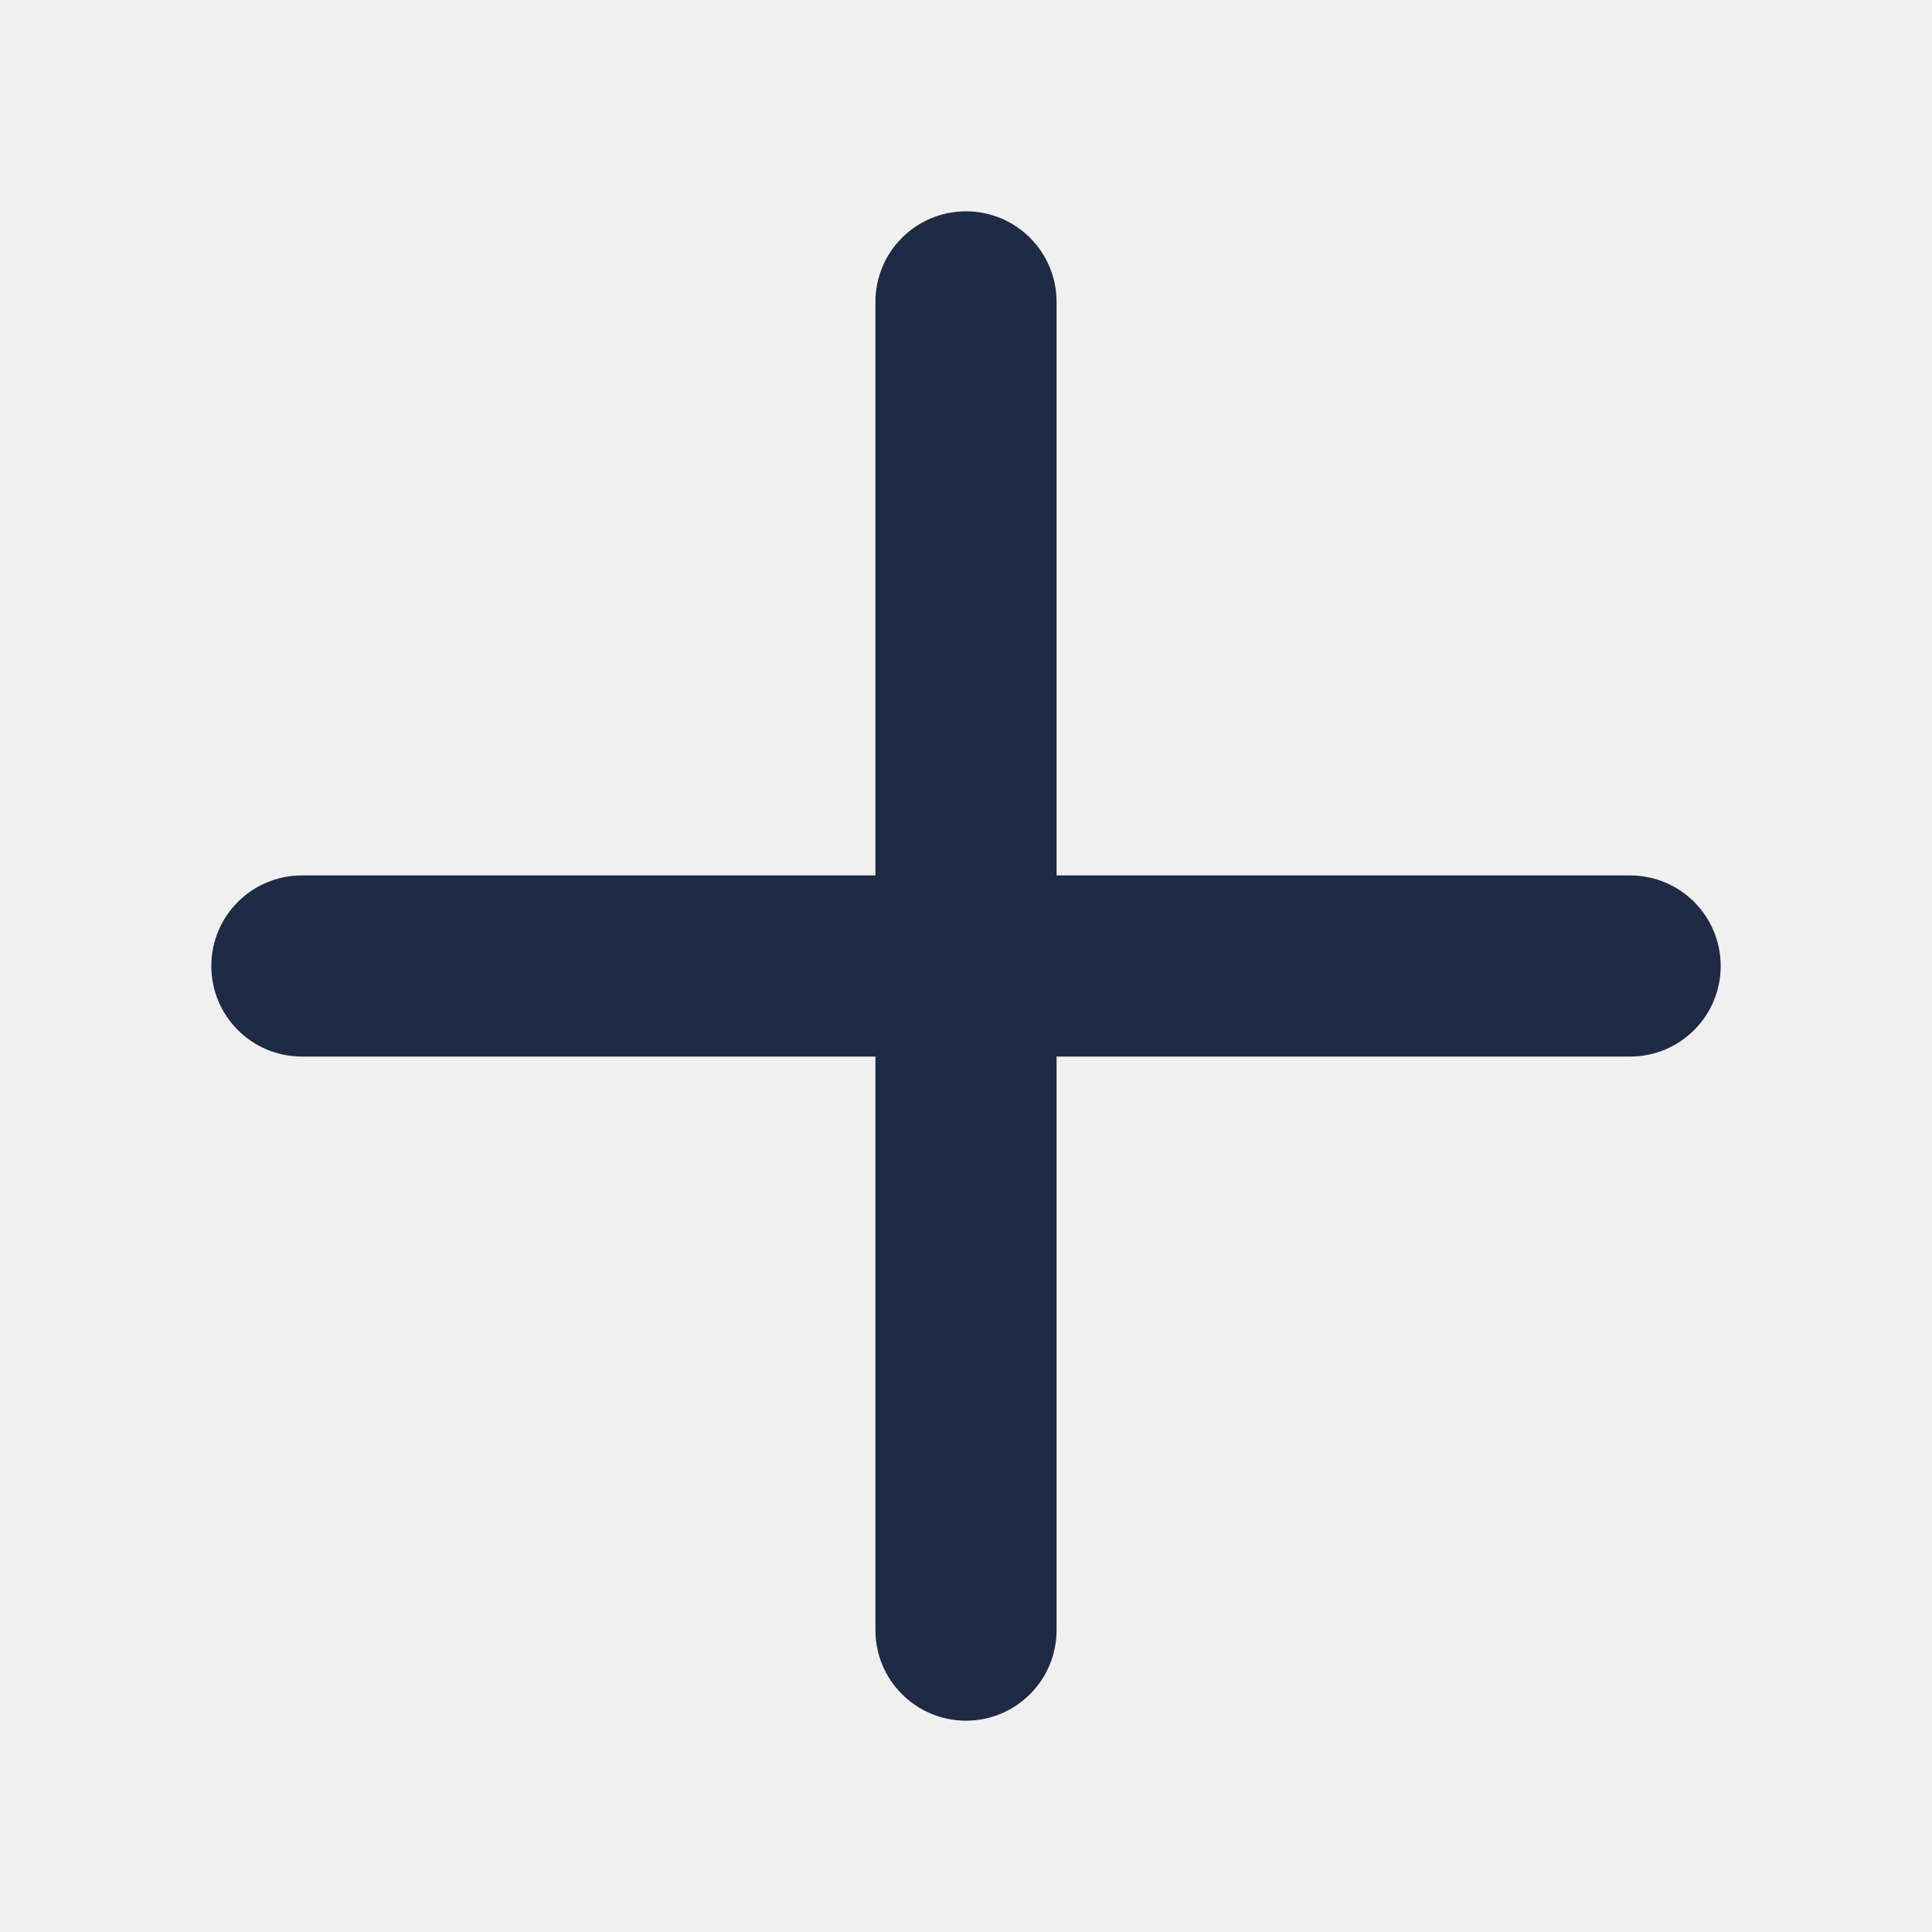
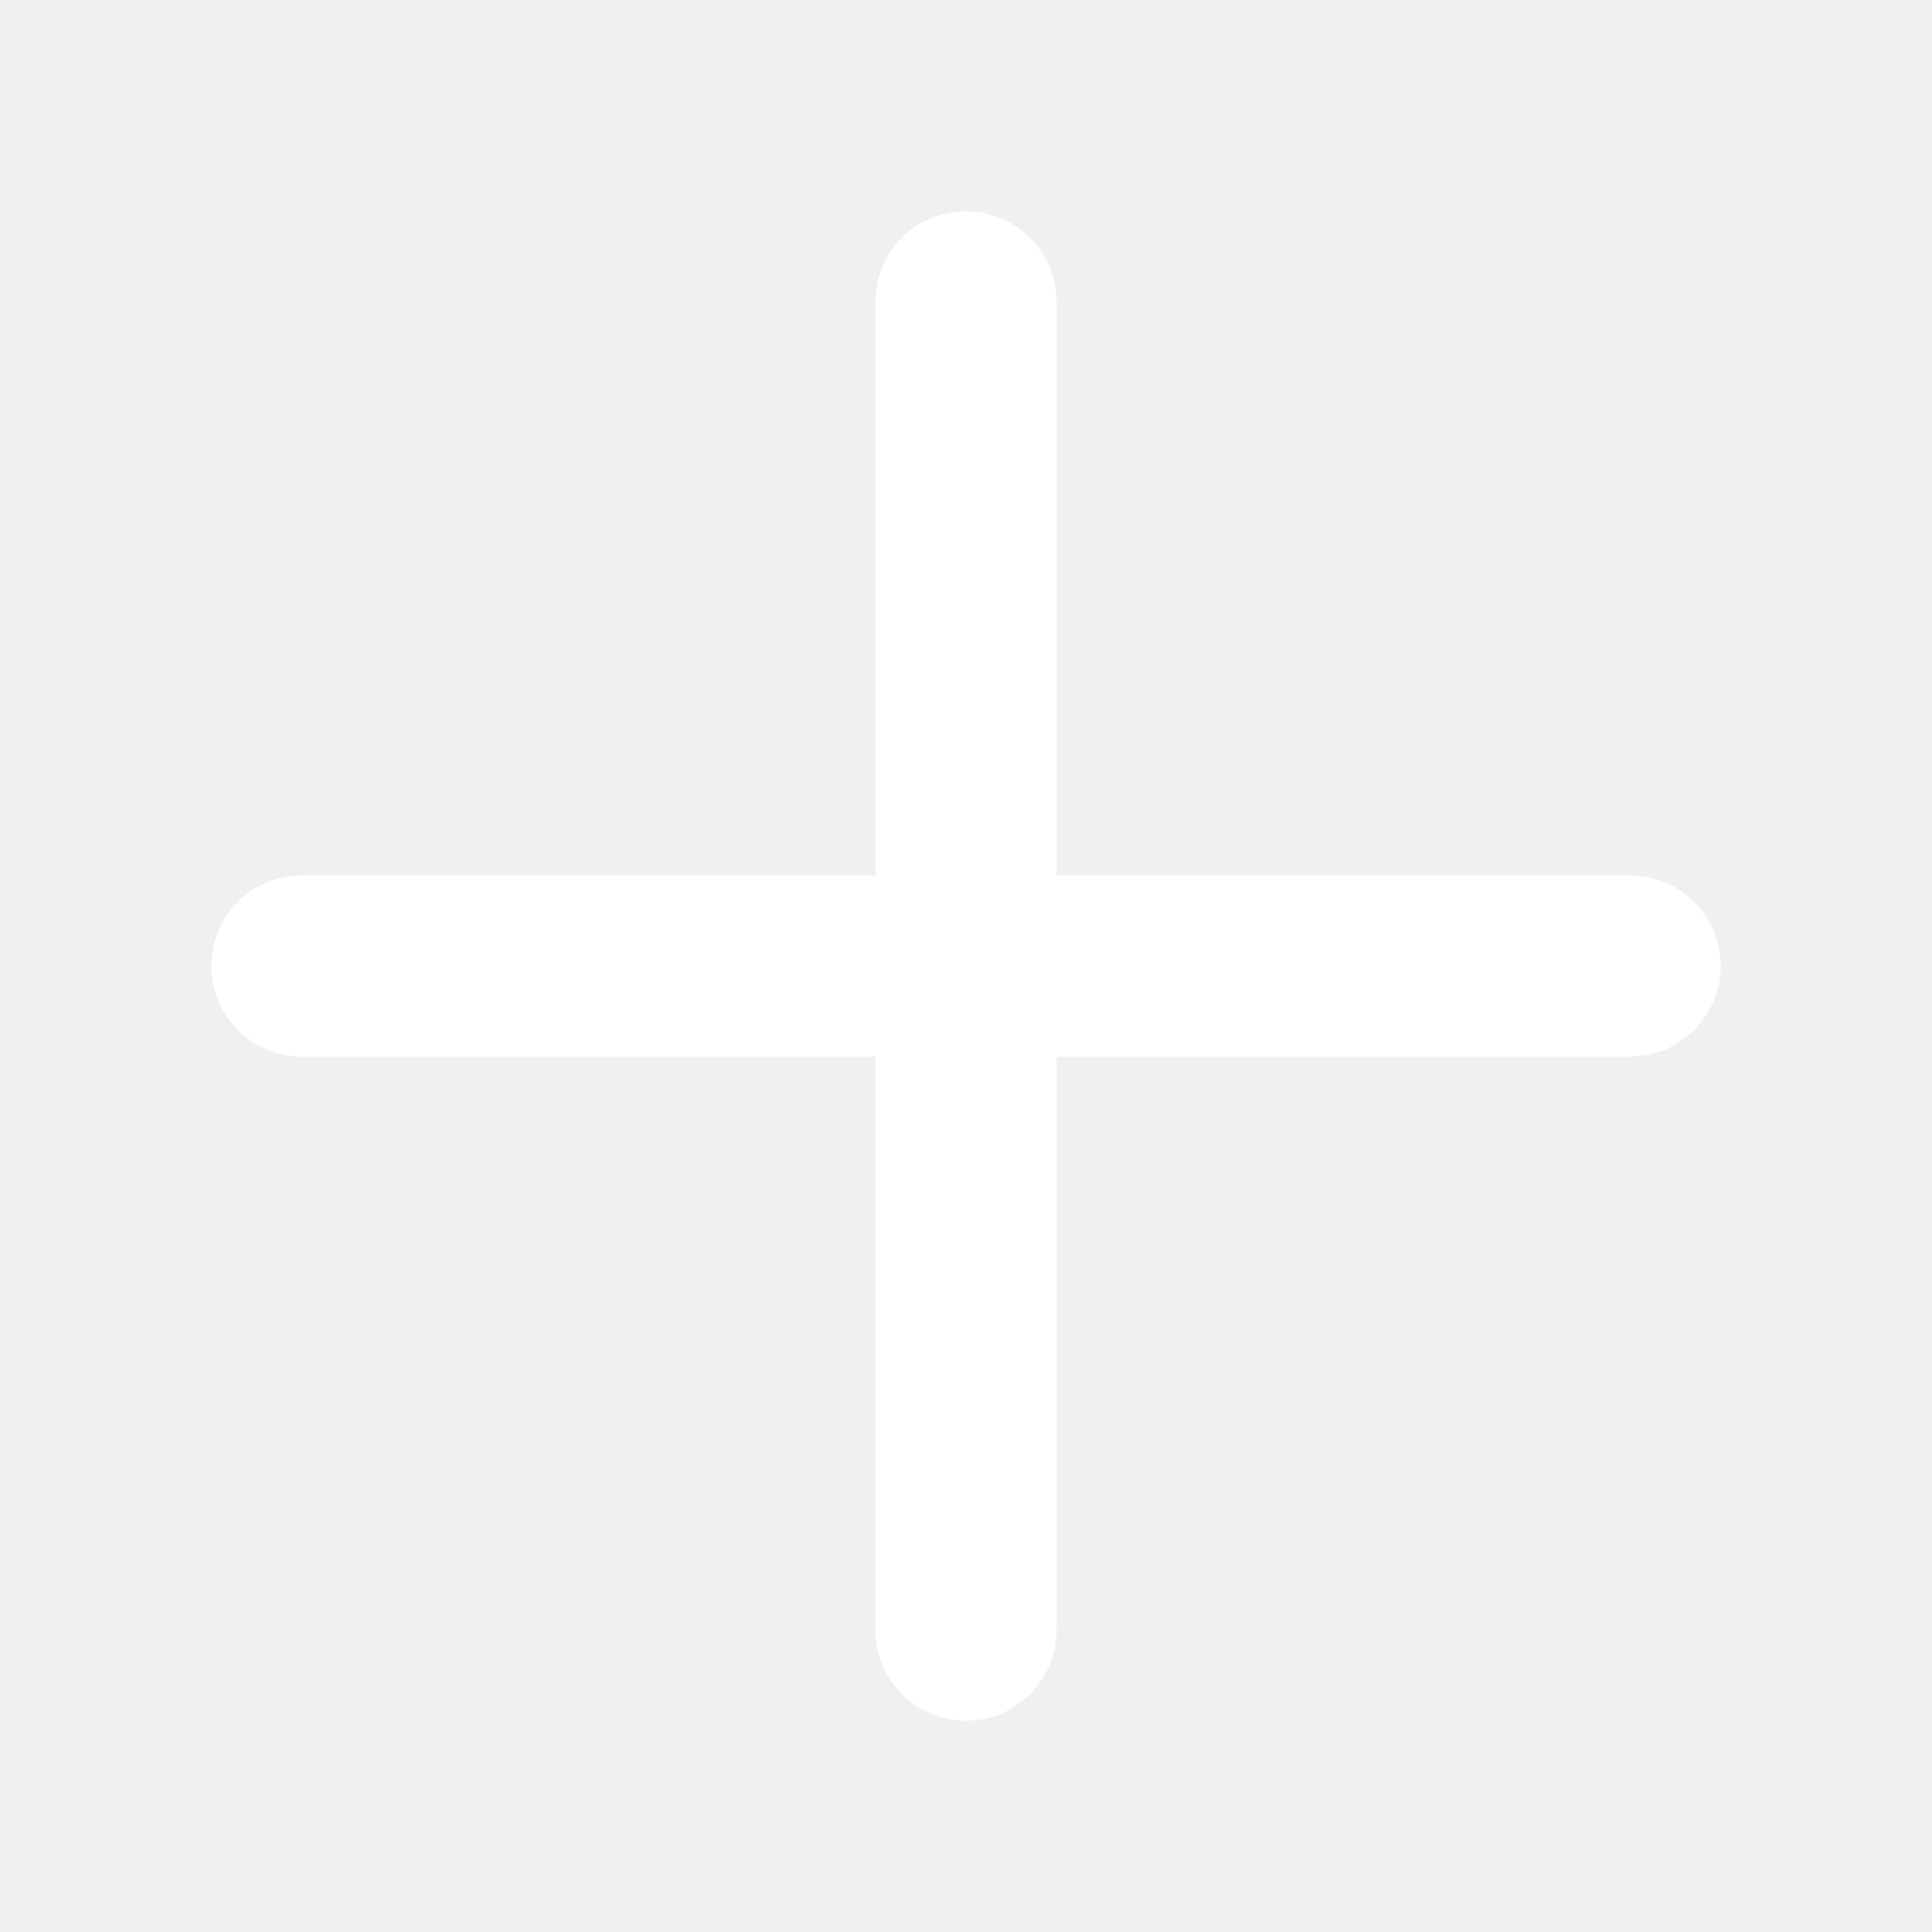
- <svg xmlns="http://www.w3.org/2000/svg" fill="#1F2A44" width="800px" height="800px" viewBox="0 0 256 256" id="Flat">
+ <svg xmlns="http://www.w3.org/2000/svg" fill="#FFFFFF" width="800px" height="800px" viewBox="0 0 256 256" id="Flat">
  <path d="M228,128a12,12,0,0,1-12,12H140v76a12,12,0,0,1-24,0V140H40a12,12,0,0,1,0-24h76V40a12,12,0,0,1,24,0v76h76A12,12,0,0,1,228,128Z" />
</svg>
